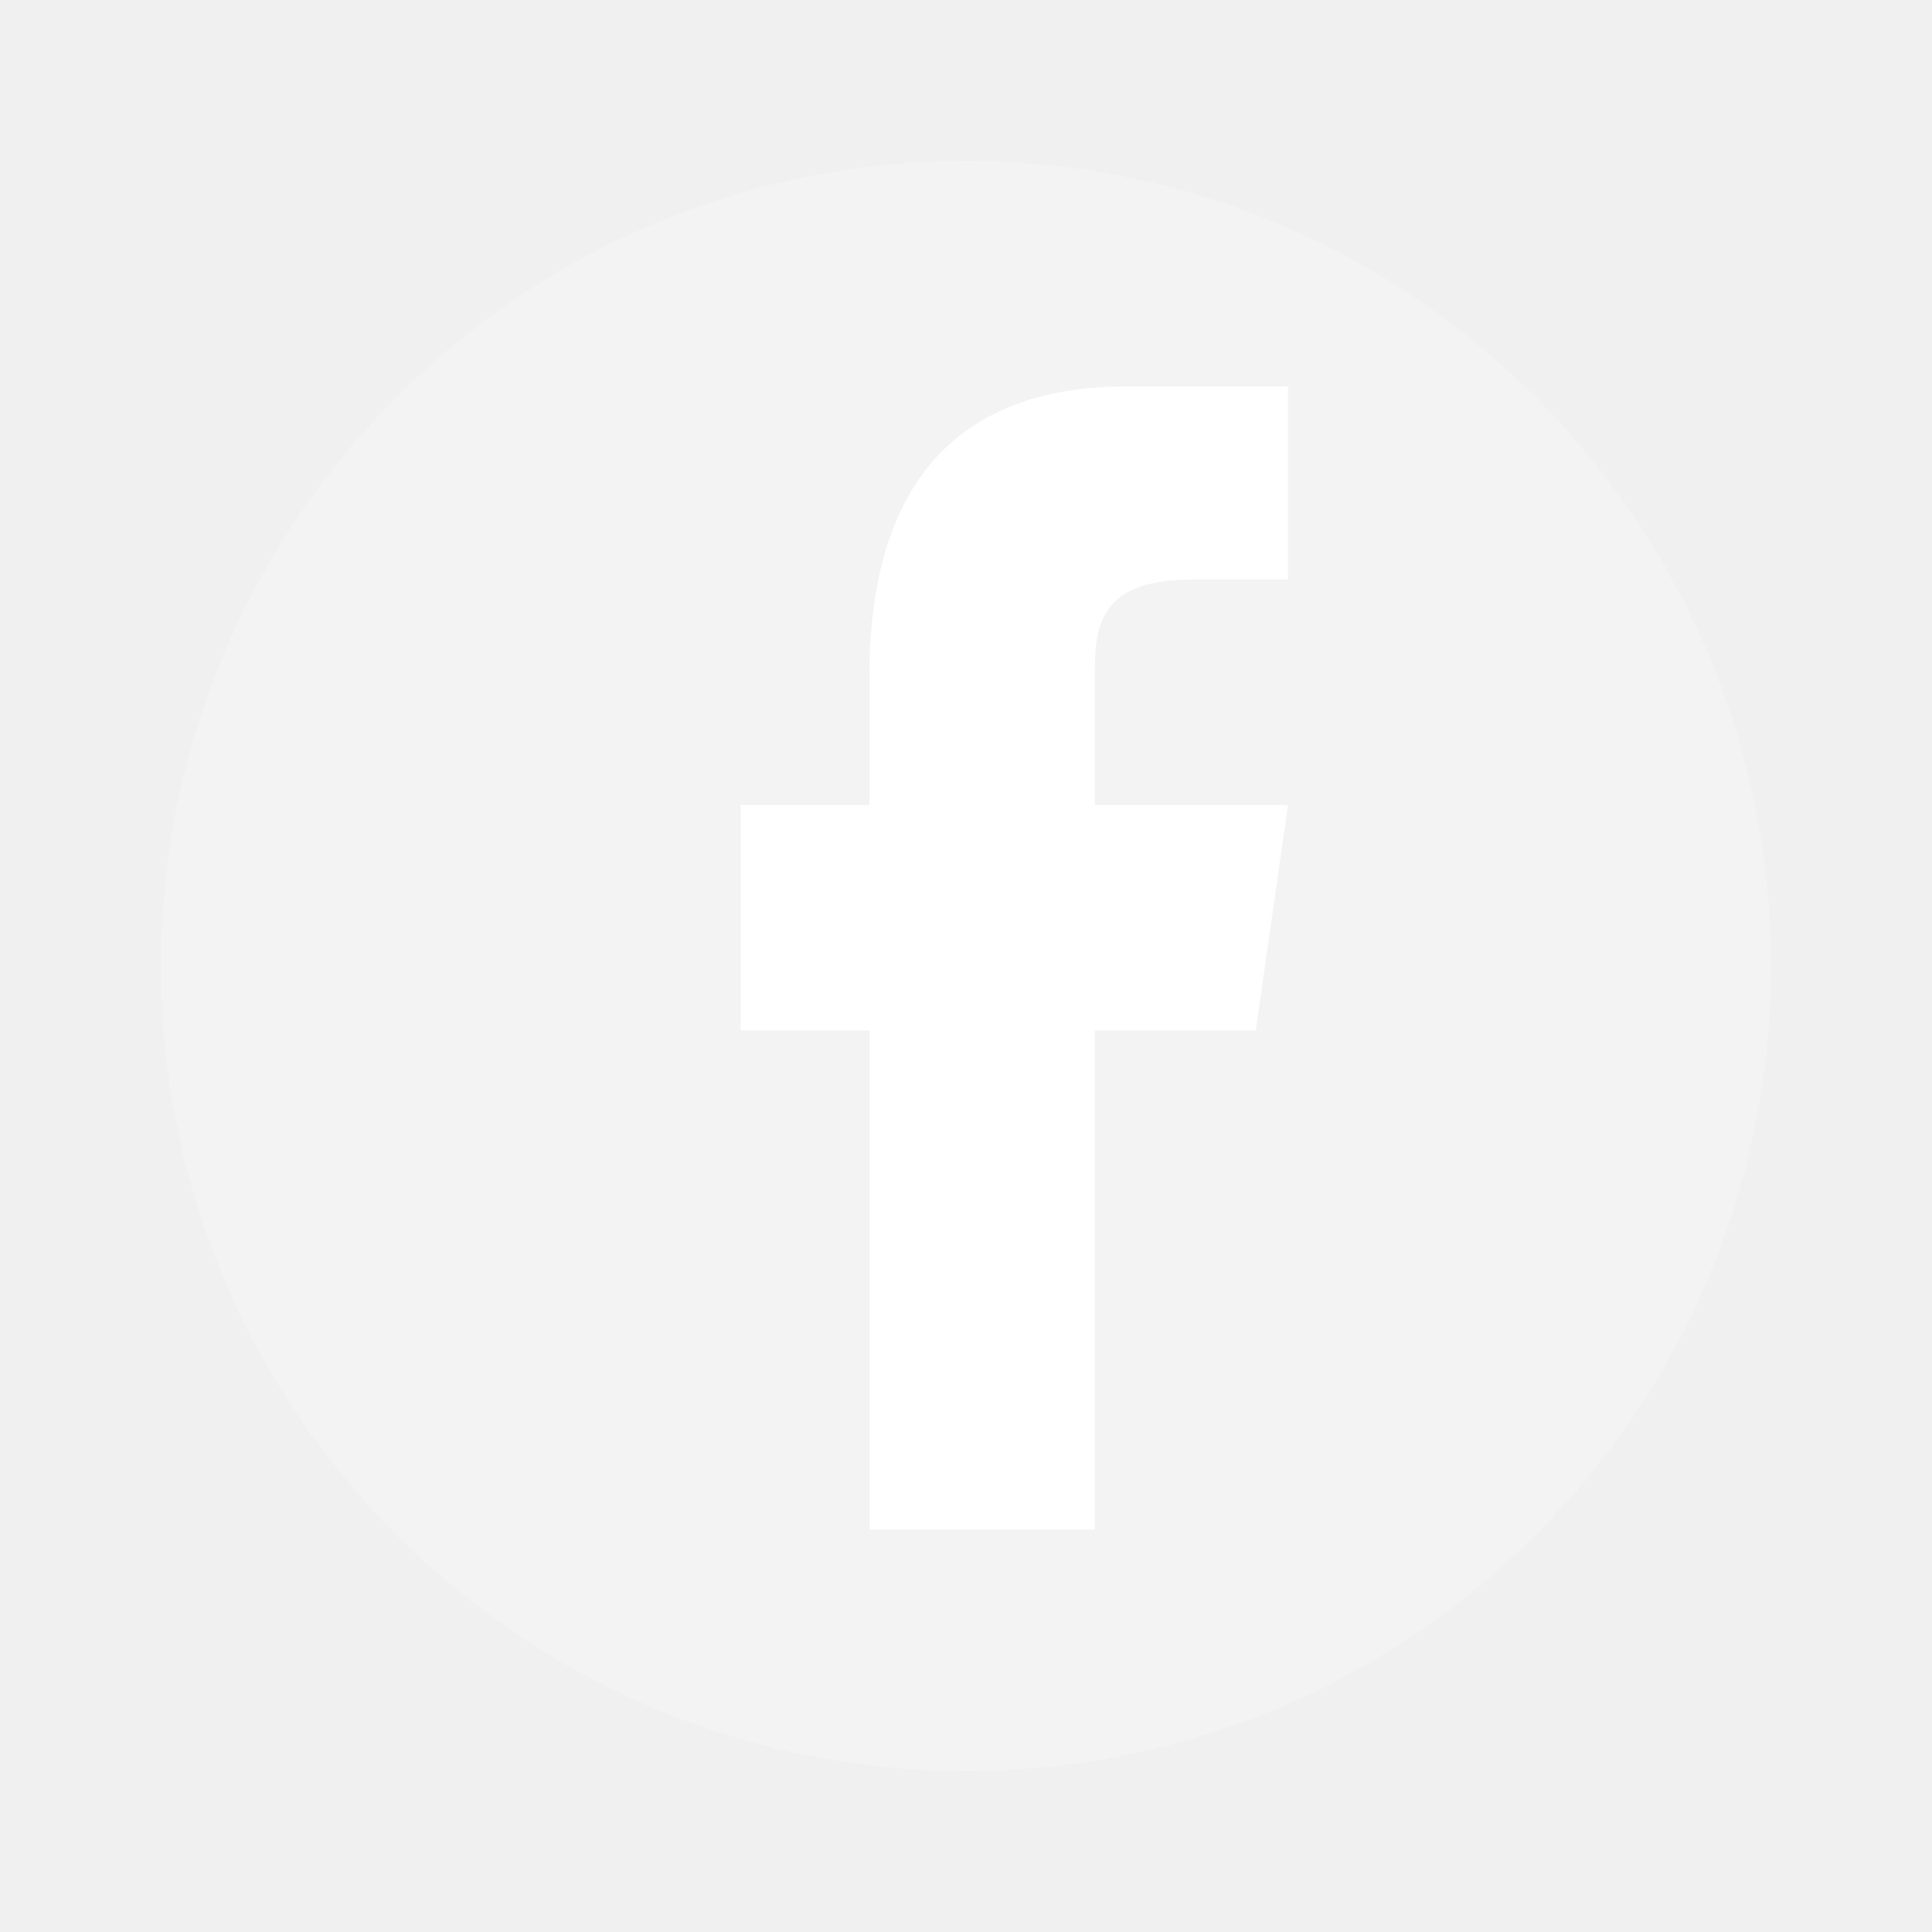
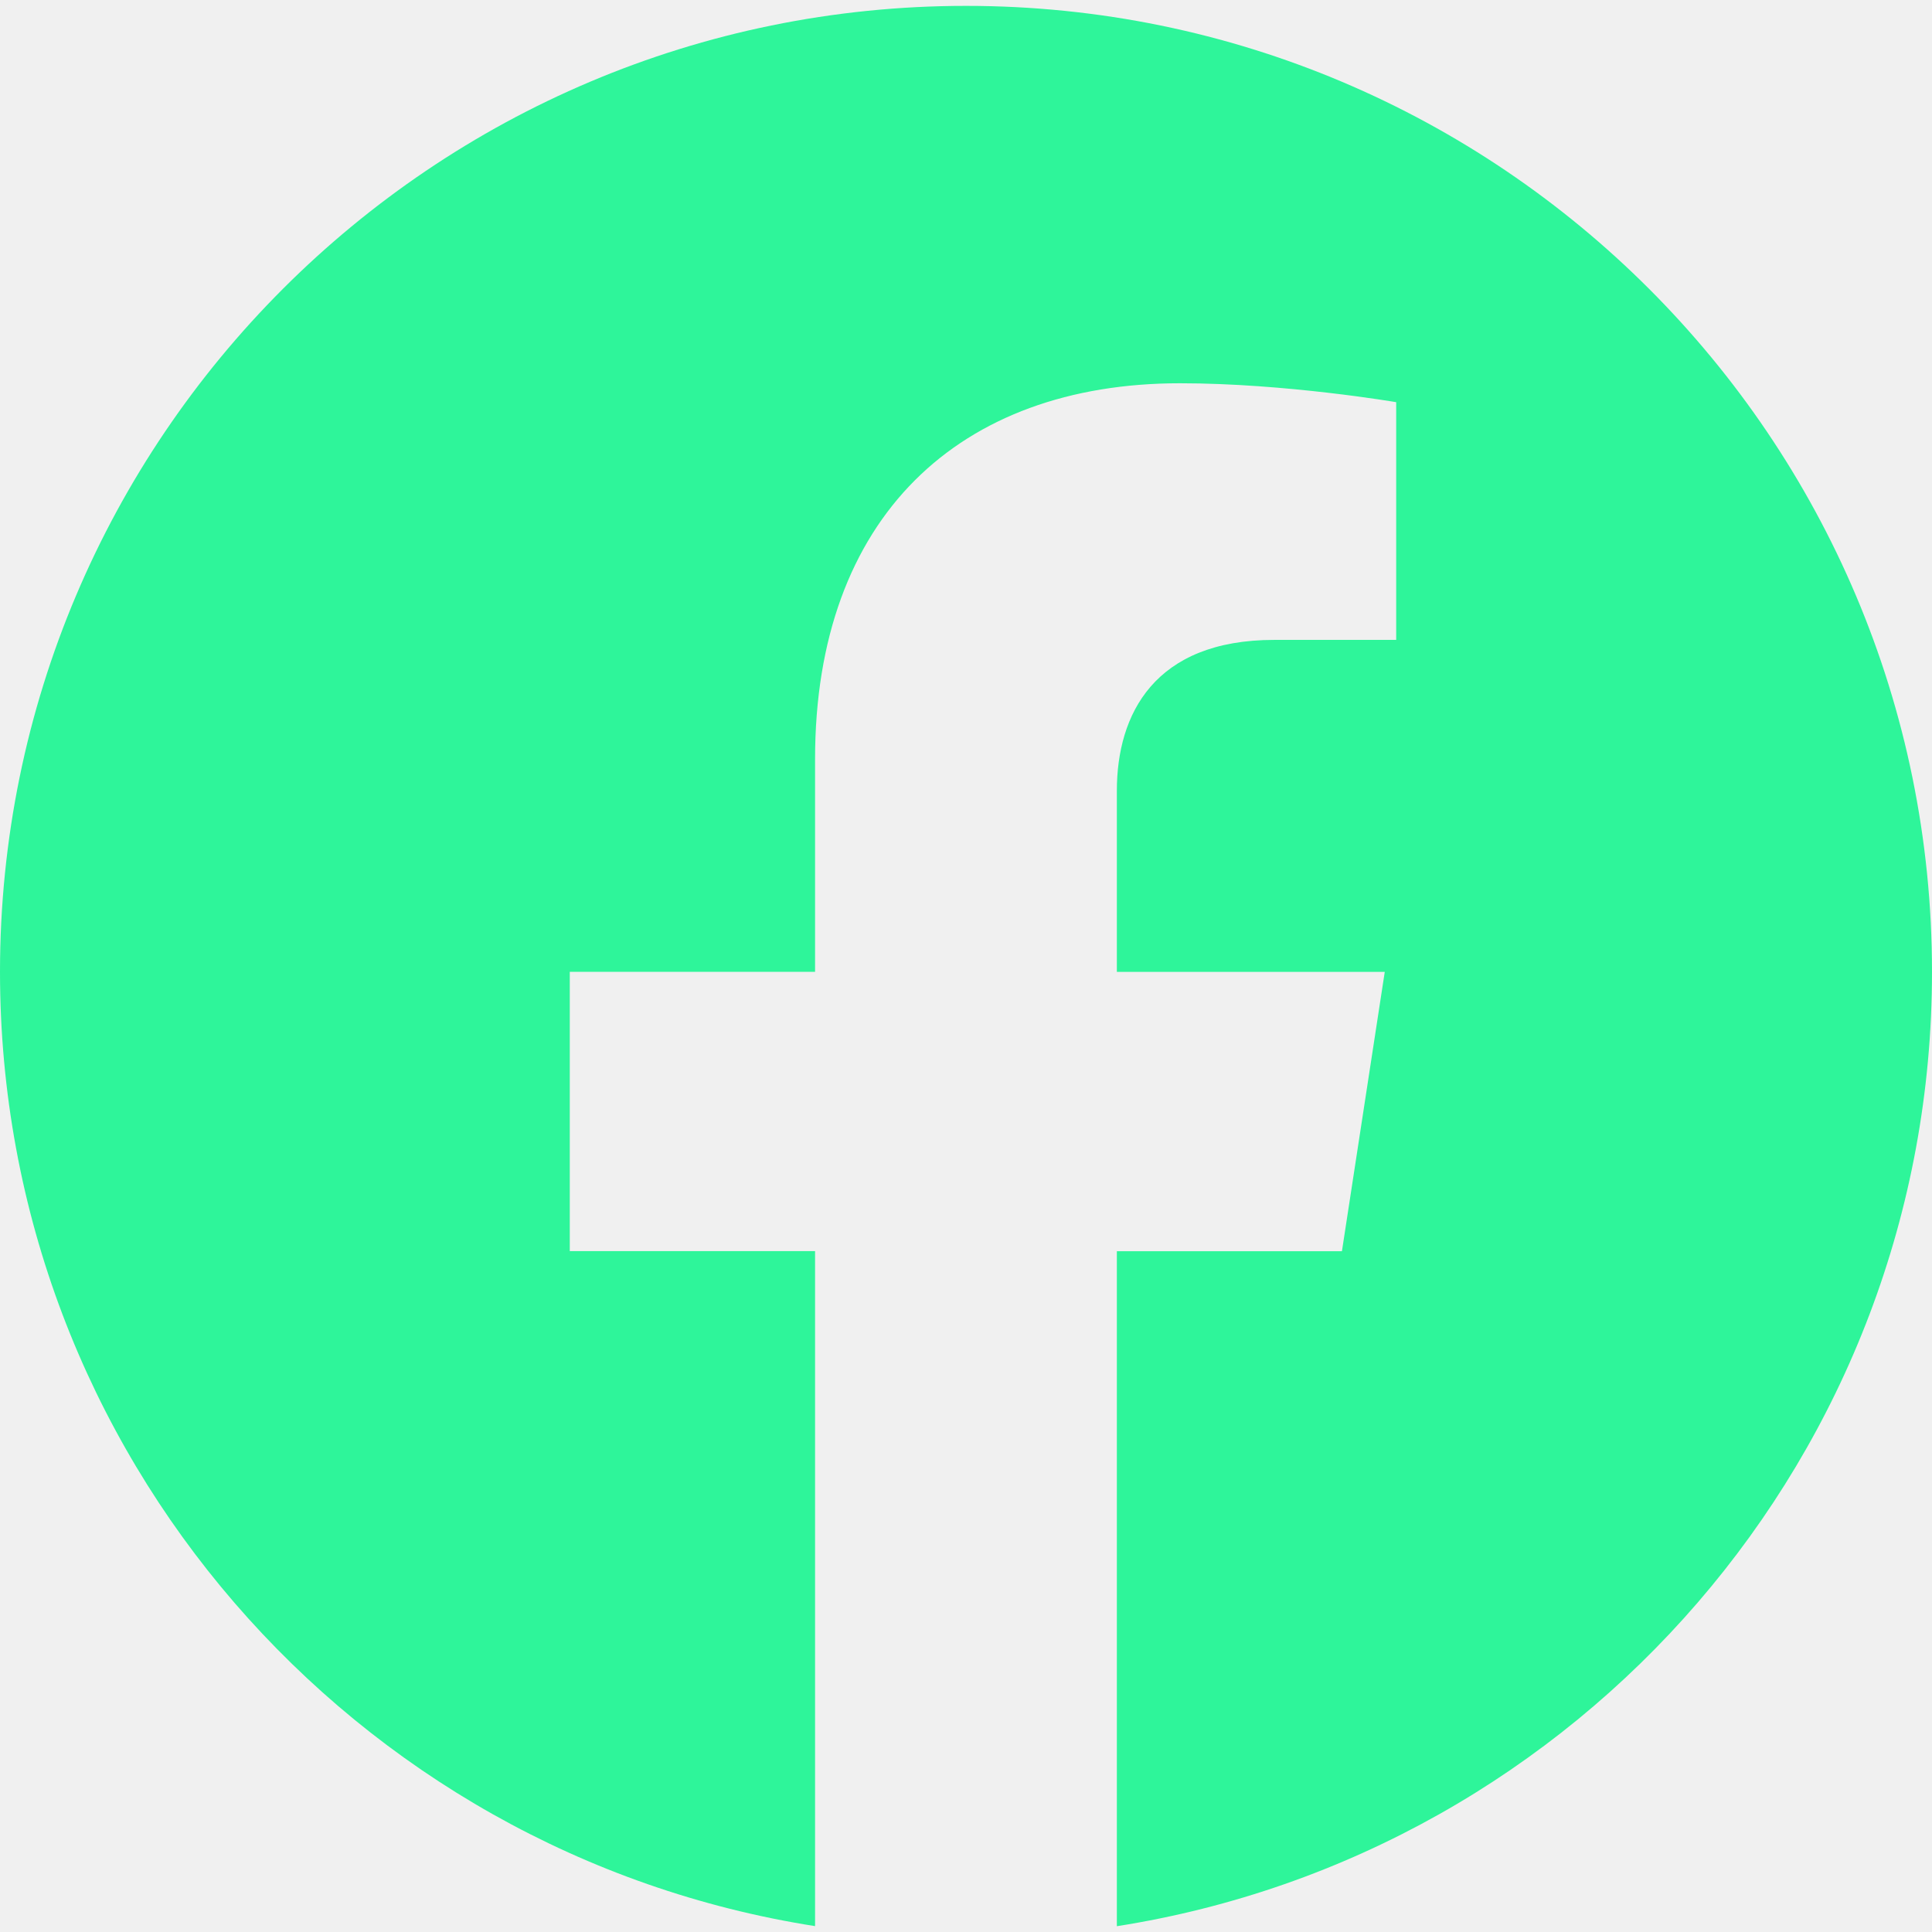
- <svg xmlns="http://www.w3.org/2000/svg" viewBox="0 0 48 48" fill="none">
-   <path d="M24 44c11.046 0 20-8.954 20-20S35.046 4 24 4 4 12.954 4 24s8.954 20 20 20Z" fill="#ffffff" opacity=".18" />
-   <path d="M27.2 25.6h4l.8-5.6h-4.8v-3.2c0-1.155.045-2.4 2.4-2.4H32V9.6h-4c-5.04 0-6.4 3.445-6.4 7.2V20h-3.2v5.6h3.2V38h5.6V25.6Z" fill="#ffffff" />
+ <svg xmlns="http://www.w3.org/2000/svg" viewBox="0 0 24 24" fill="#2ef59a">
+   <path d="M24 12.073c0-6.627-5.373-12-12-12s-12 5.373-12 12c0 5.99 4.388 10.954 10.125 11.854v-8.385H7.078v-3.47h3.047V9.43c0-3.007 1.792-4.669 4.533-4.669 1.312 0 2.686.235 2.686.235v2.953H15.83c-1.491 0-1.956.925-1.956 1.874v2.25h3.328l-.532 3.47h-2.796v8.385C19.612 23.027 24 18.062 24 12.073z" />
</svg>
